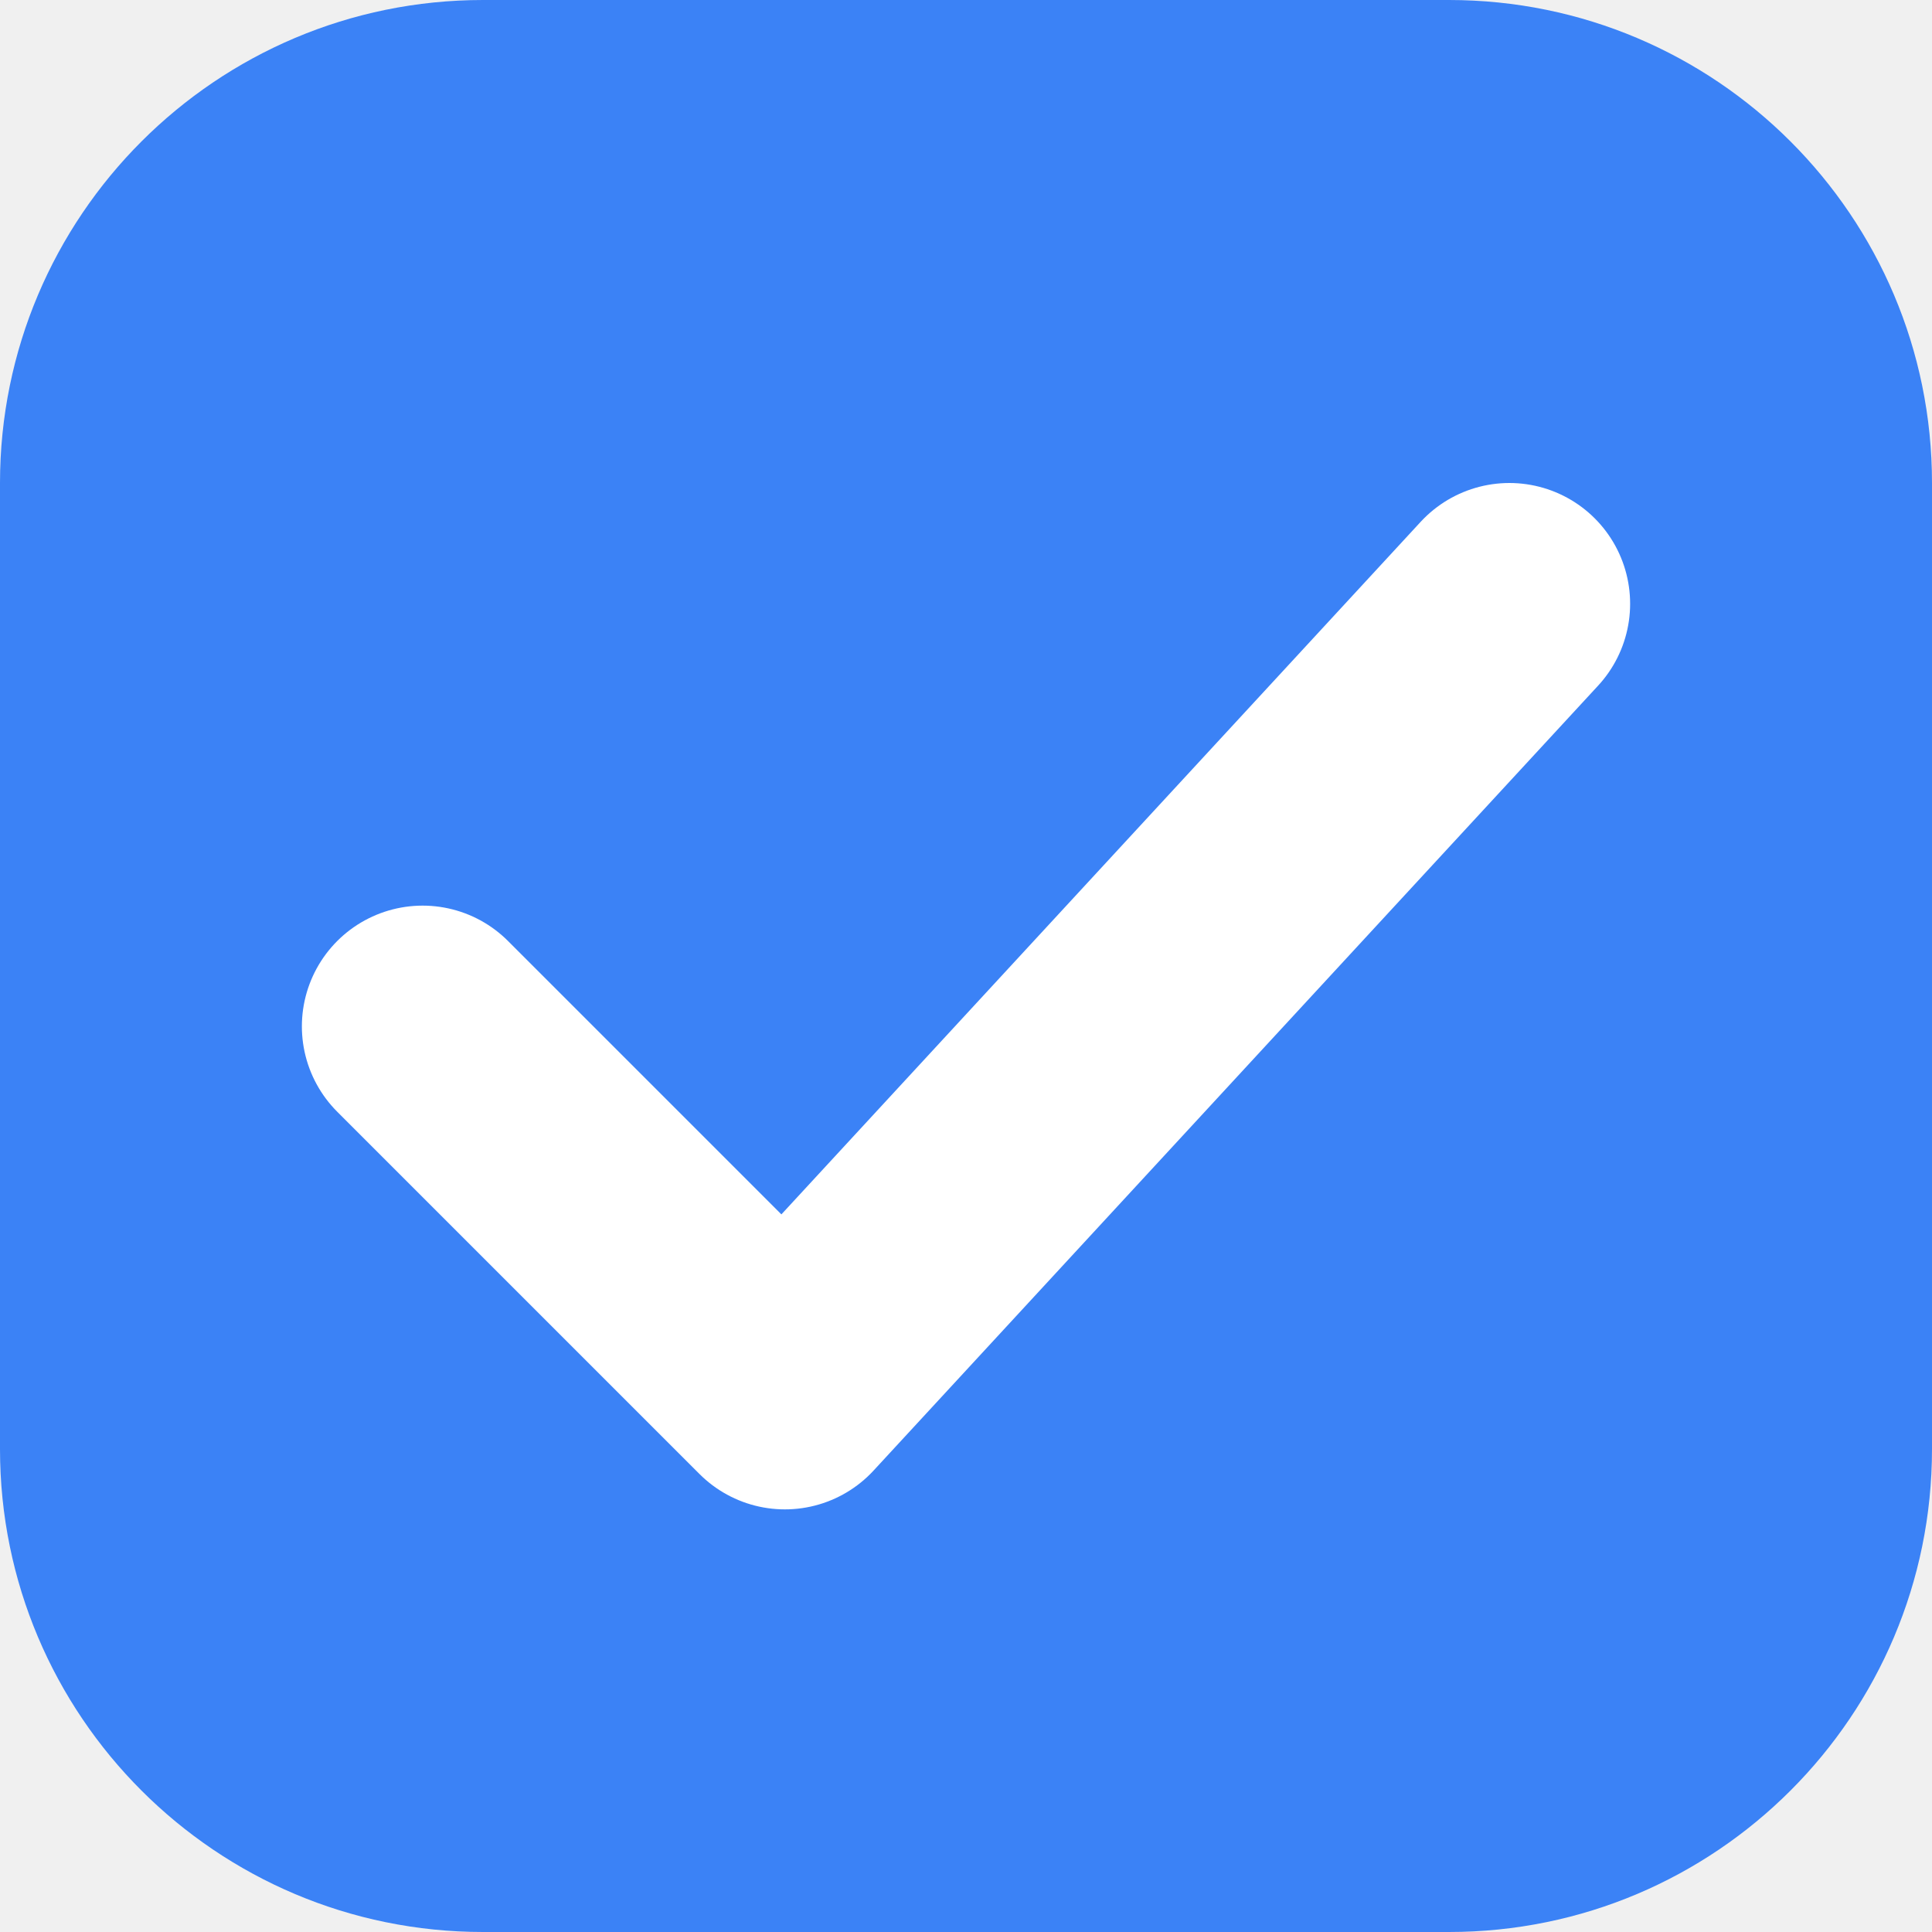
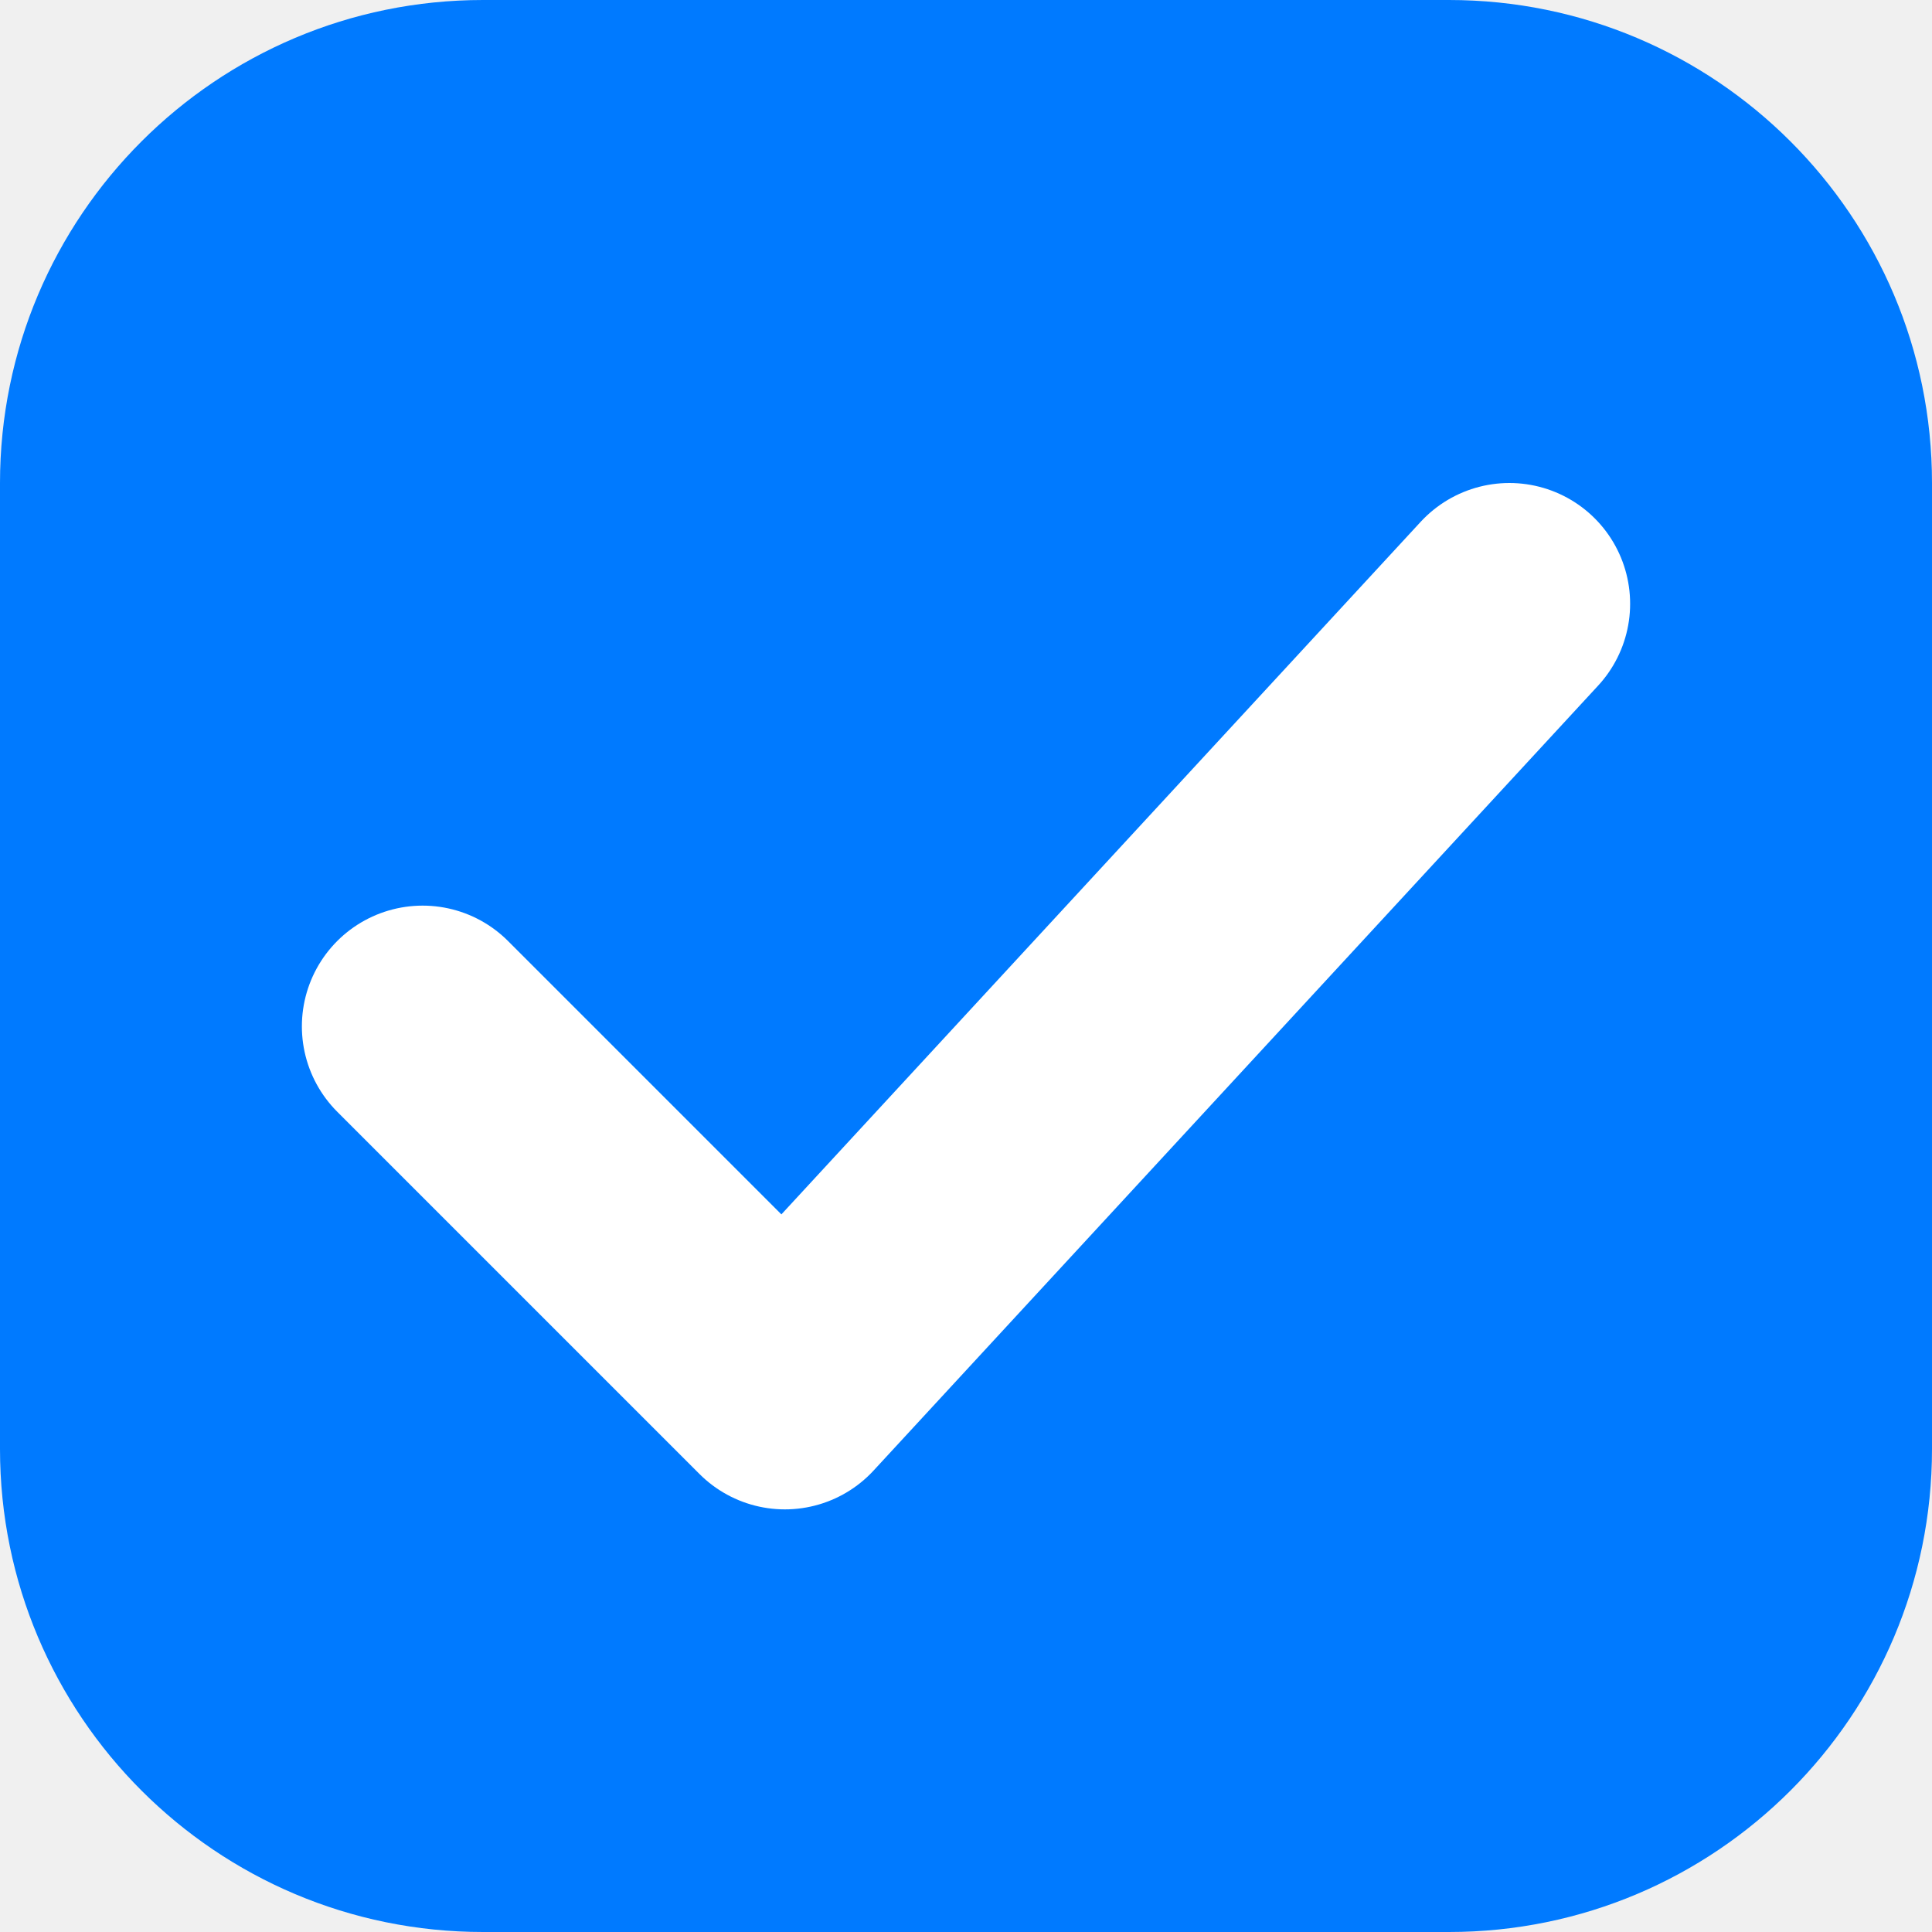
<svg xmlns="http://www.w3.org/2000/svg" viewBox="0 0 16 16">
-   <rect width="16" height="16" rx="4" fill="#3b82f6" />
+   <rect width="16" height="16" rx="4" fill="#007aff" />
  <path d="M3.5 8.5L6.5 11.5L12.5 5" stroke="white" stroke-width="2" stroke-linecap="round" stroke-linejoin="round" fill="none" />
</svg>
